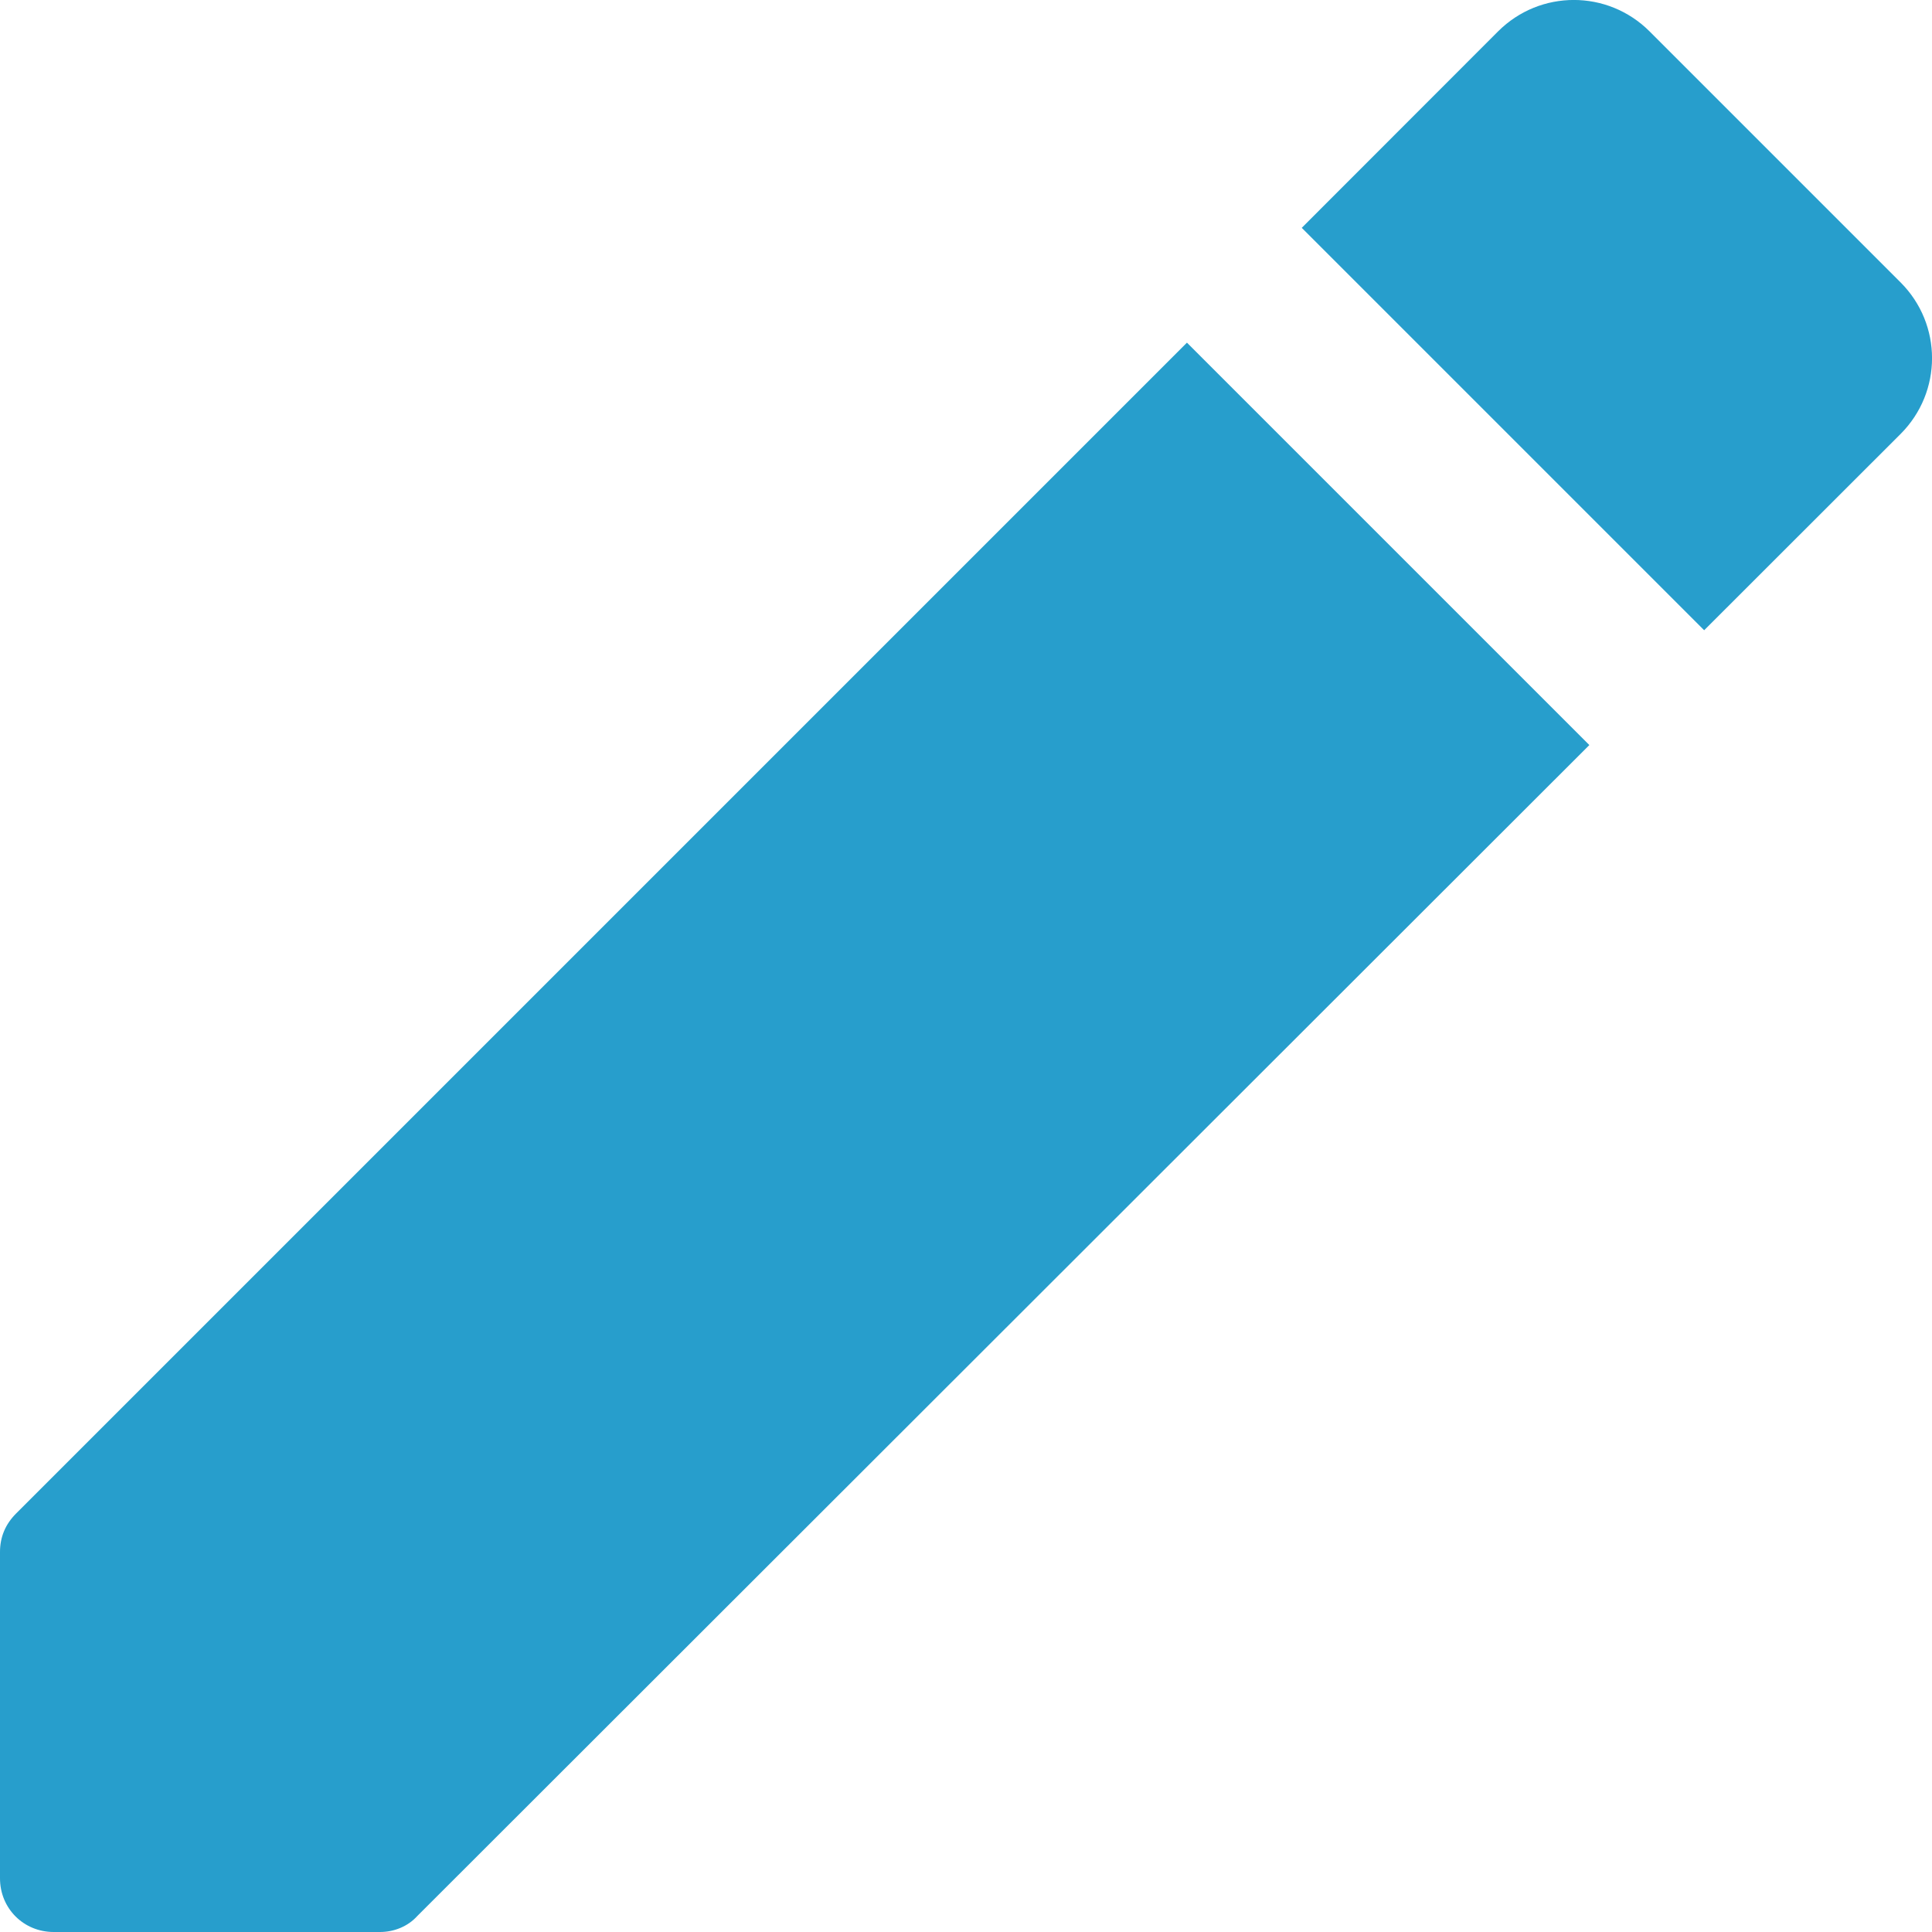
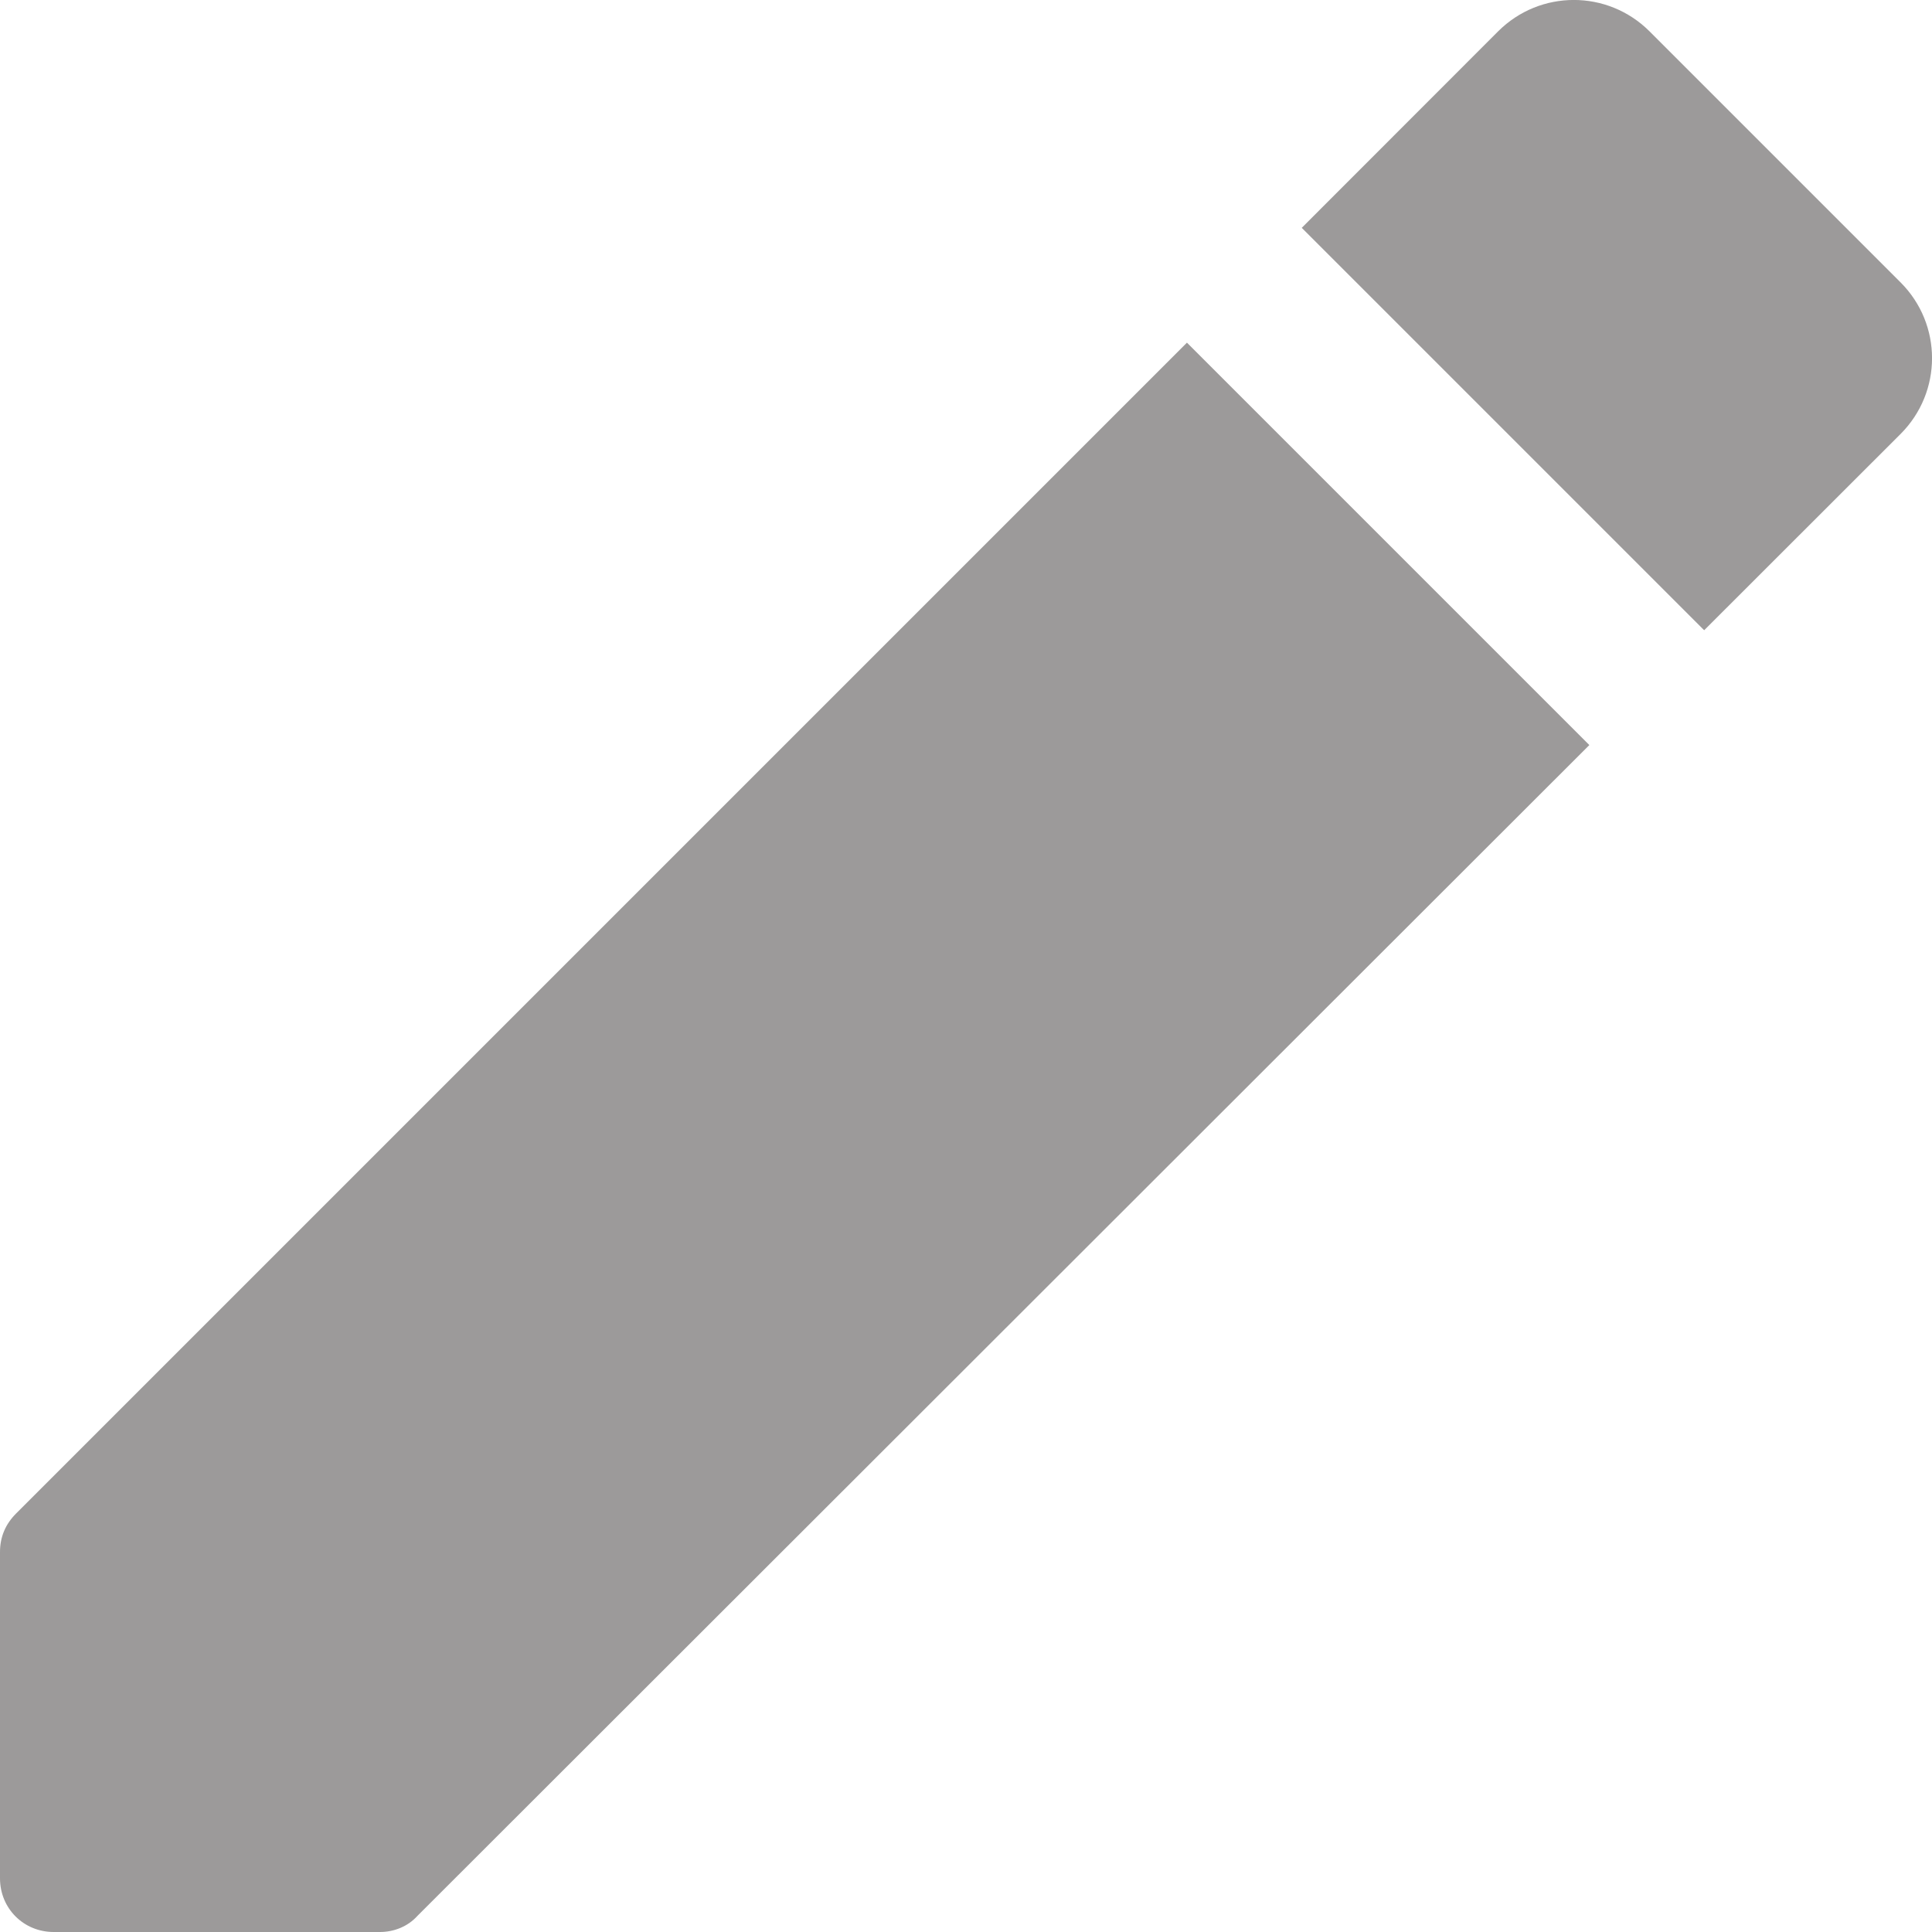
<svg xmlns="http://www.w3.org/2000/svg" width="14" height="14" viewBox="0 0 14 14" fill="none">
-   <path d="M0 11.247V13.611C0 13.829 0.171 14 0.389 14H2.753C2.854 14 2.955 13.961 3.025 13.883L11.517 5.399L8.601 2.483L0.117 10.967C0.039 11.045 0 11.138 0 11.247ZM13.773 3.144C14.076 2.84 14.076 2.351 13.773 2.047L11.953 0.227C11.649 -0.076 11.16 -0.076 10.856 0.227L9.433 1.651L12.349 4.567L13.773 3.144Z" fill="#279ECC" />
+   <path d="M0 11.247V13.611C0 13.829 0.171 14 0.389 14H2.753C2.854 14 2.955 13.961 3.025 13.883L11.517 5.399L8.601 2.483L0.117 10.967C0.039 11.045 0 11.138 0 11.247ZM13.773 3.144C14.076 2.84 14.076 2.351 13.773 2.047L11.953 0.227C11.649 -0.076 11.16 -0.076 10.856 0.227L9.433 1.651L12.349 4.567L13.773 3.144Z" fill="#9C9A9A" />
</svg>
